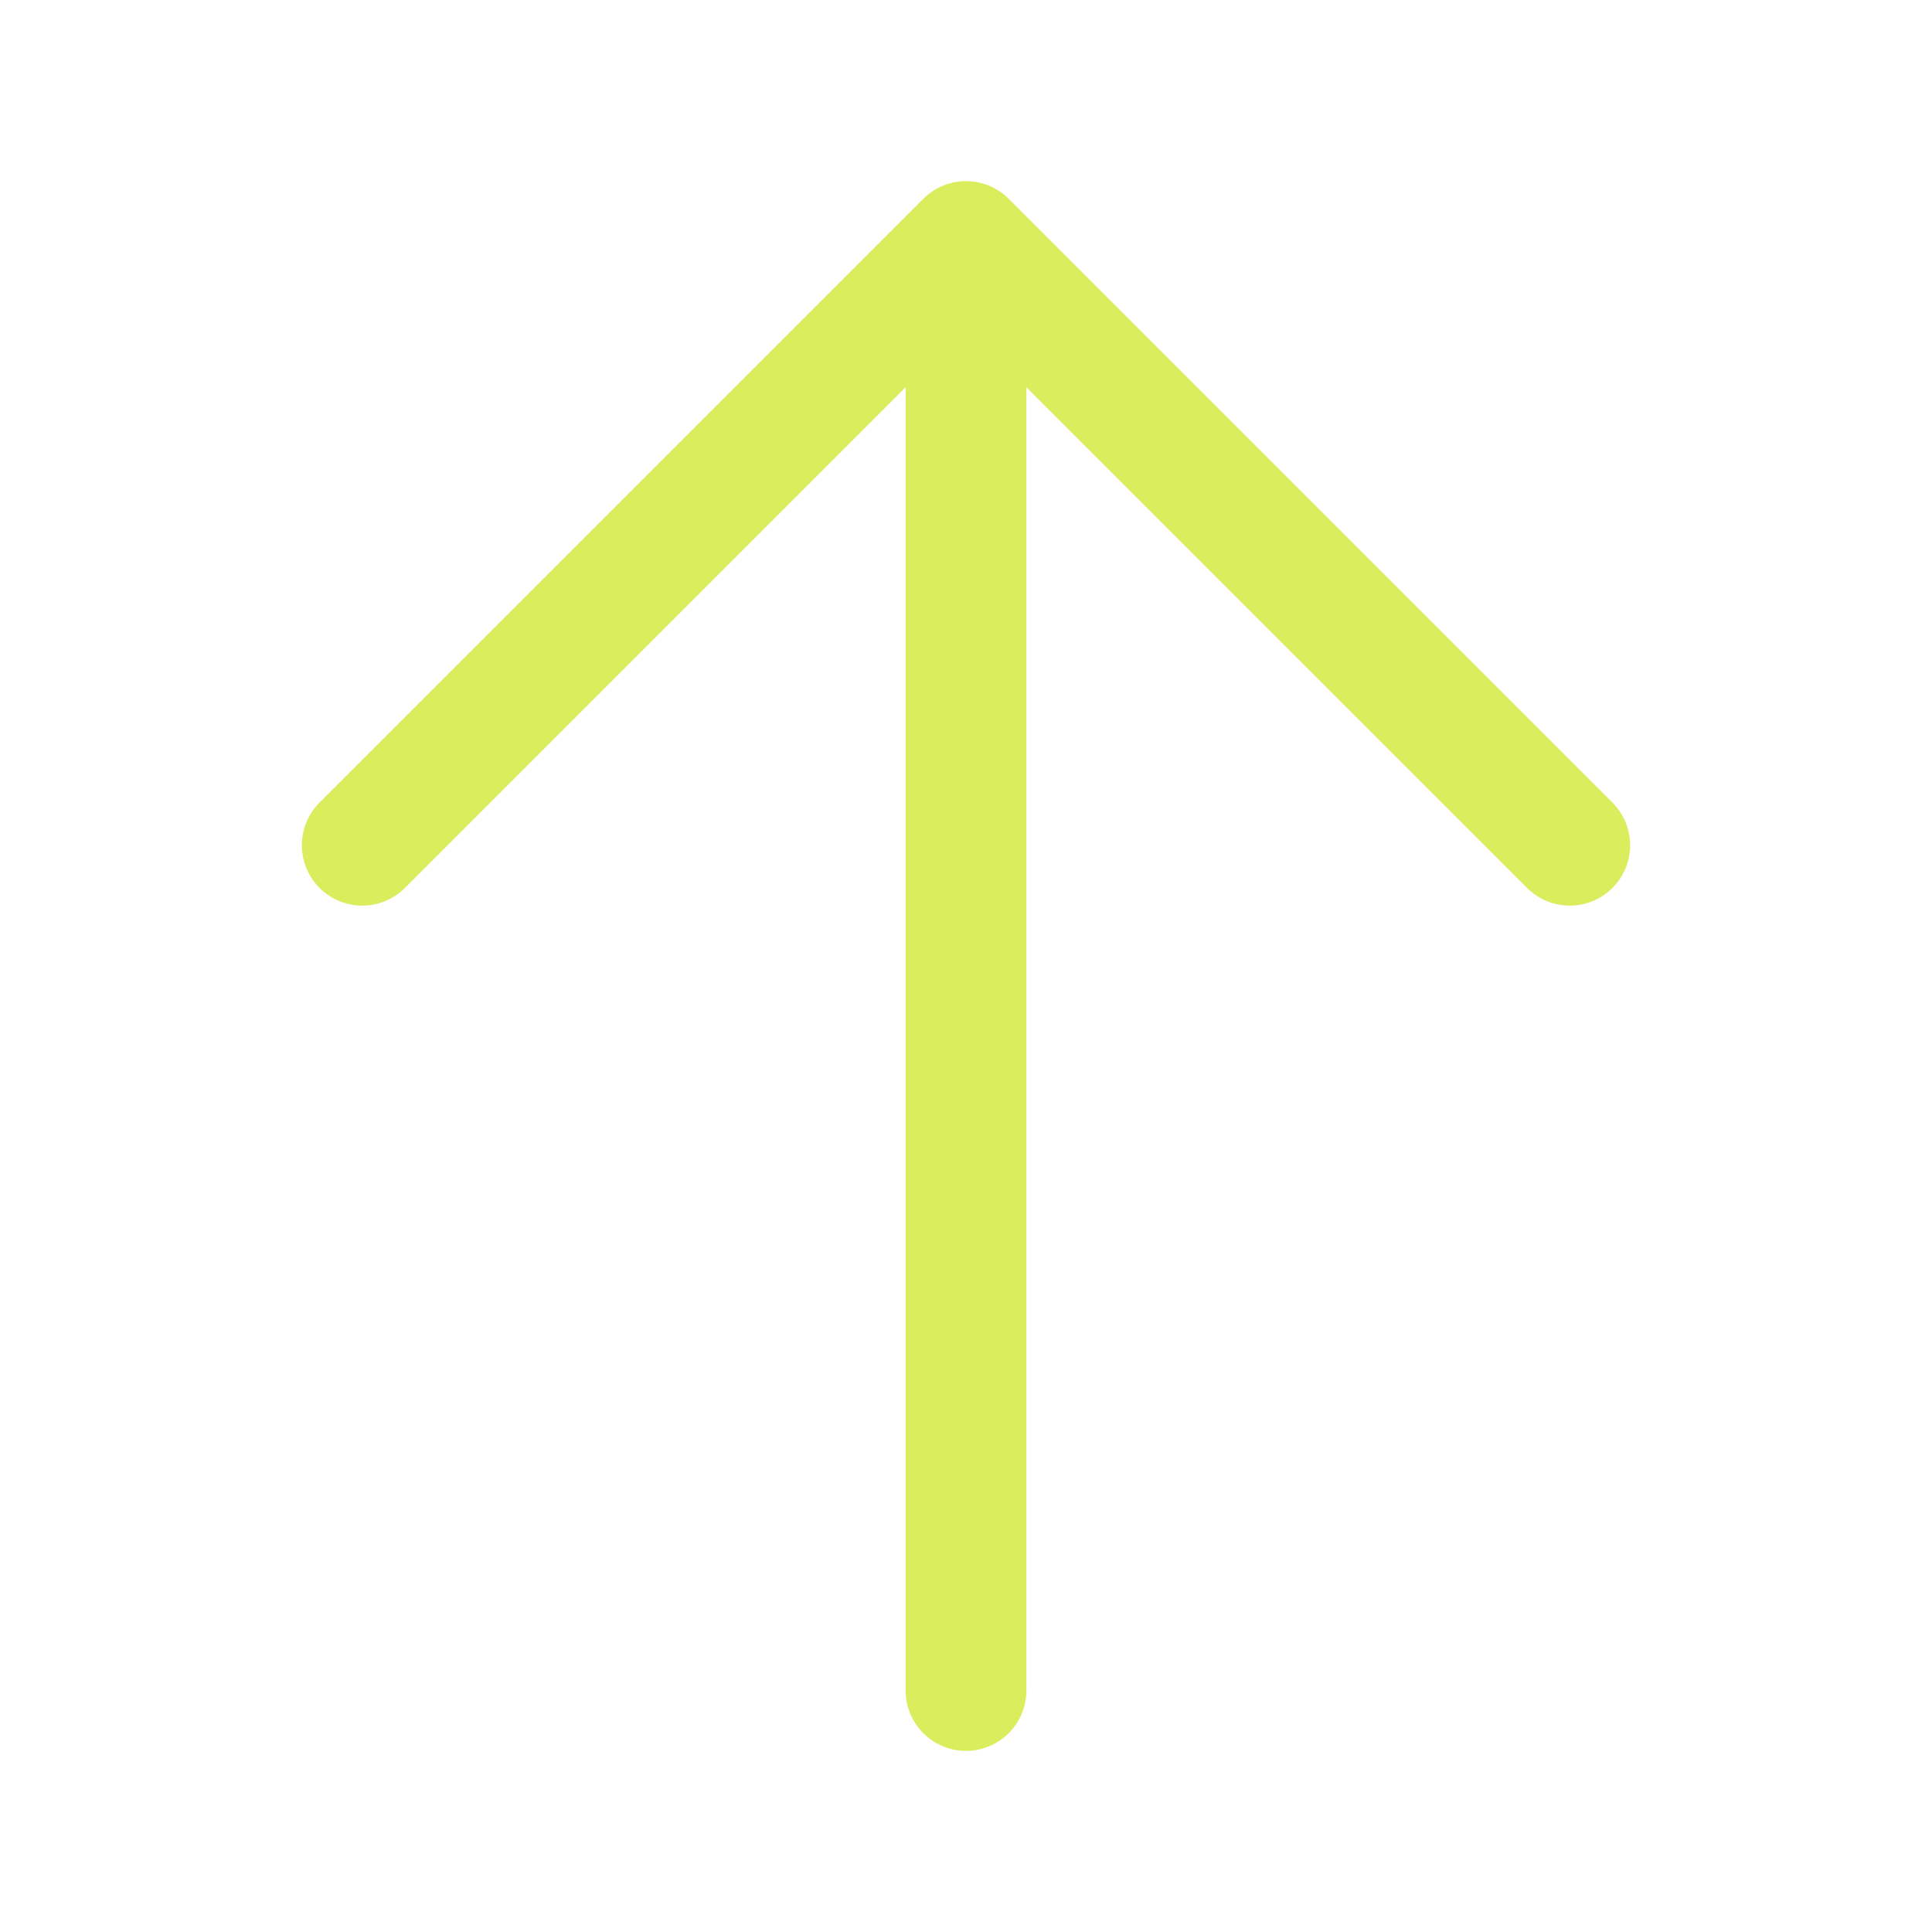
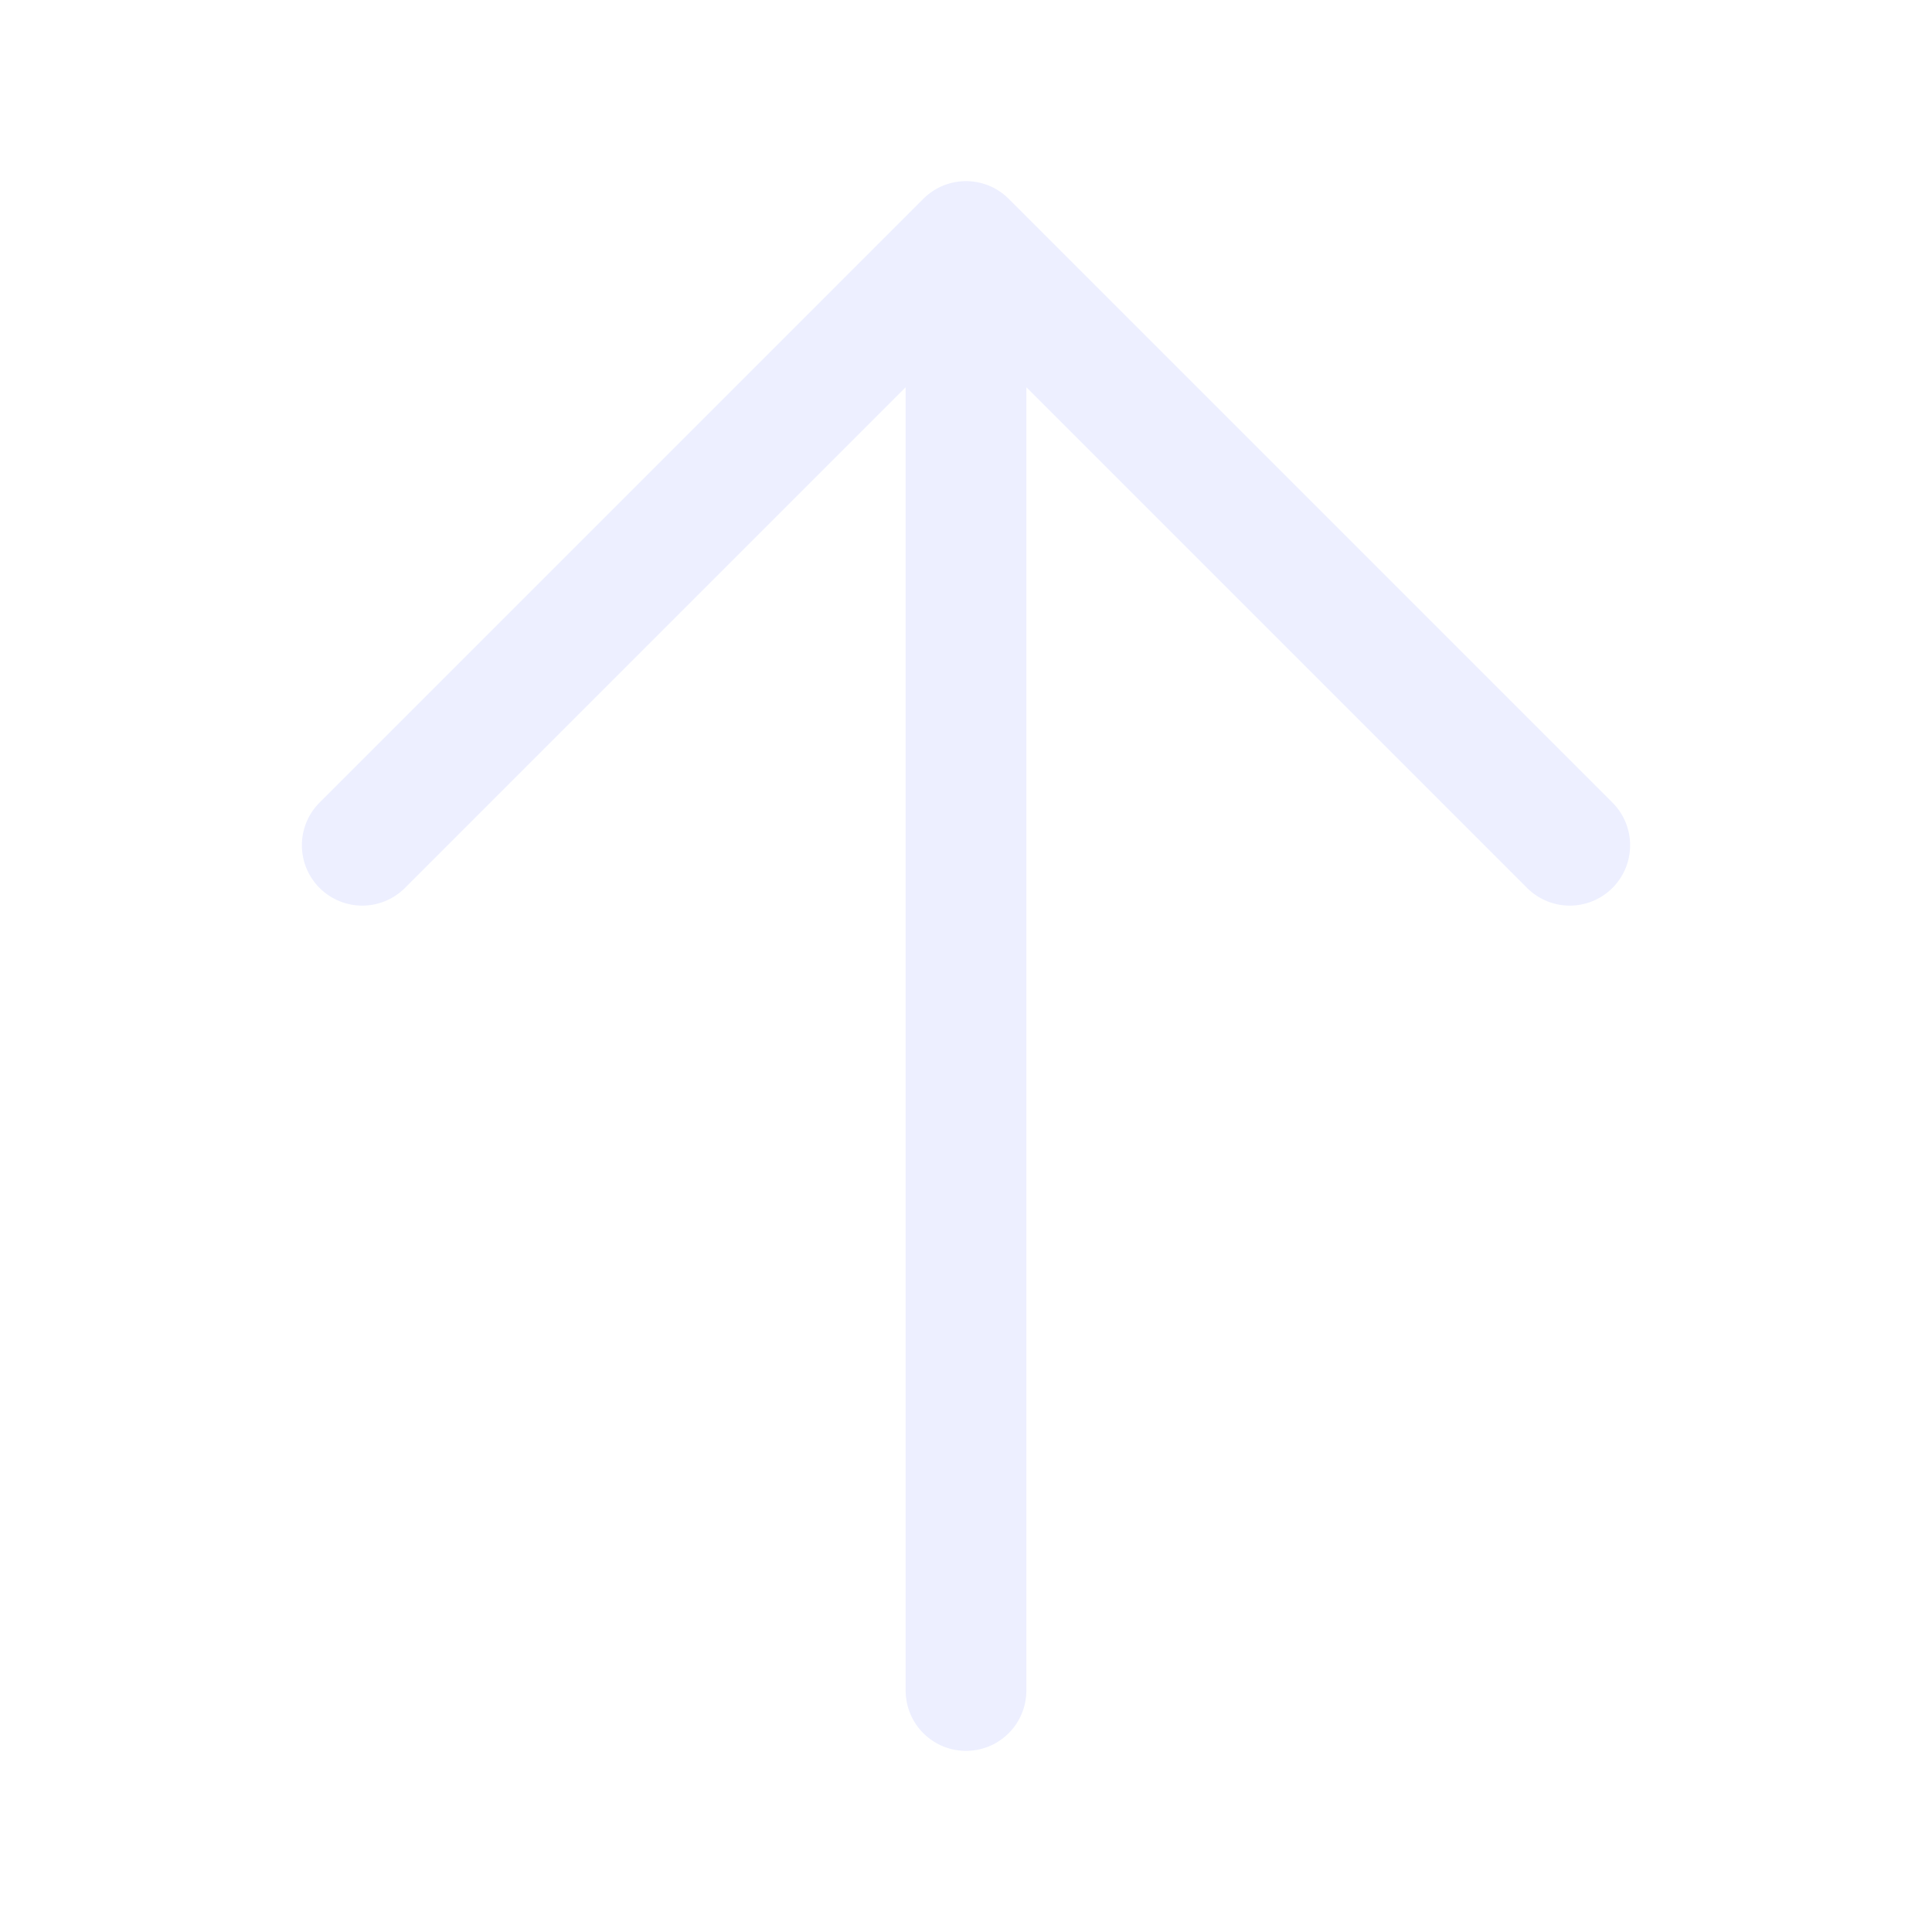
- <svg xmlns="http://www.w3.org/2000/svg" fill="rgb(168 168 255)" viewBox="0 0 24 24" stroke-width="1.5" stroke="rgb(217 237 93)" class="">
+ <svg xmlns="http://www.w3.org/2000/svg" fill="rgb(237 239 255)" viewBox="0 0 24 24" stroke-width="1.5" stroke="rgb(237 239 255)" class="">
  <path stroke-linecap="round" stroke-linejoin="round" d="M4.5 10.5 12 3m0 0 7.5 7.5M12 3v18" />
</svg>
